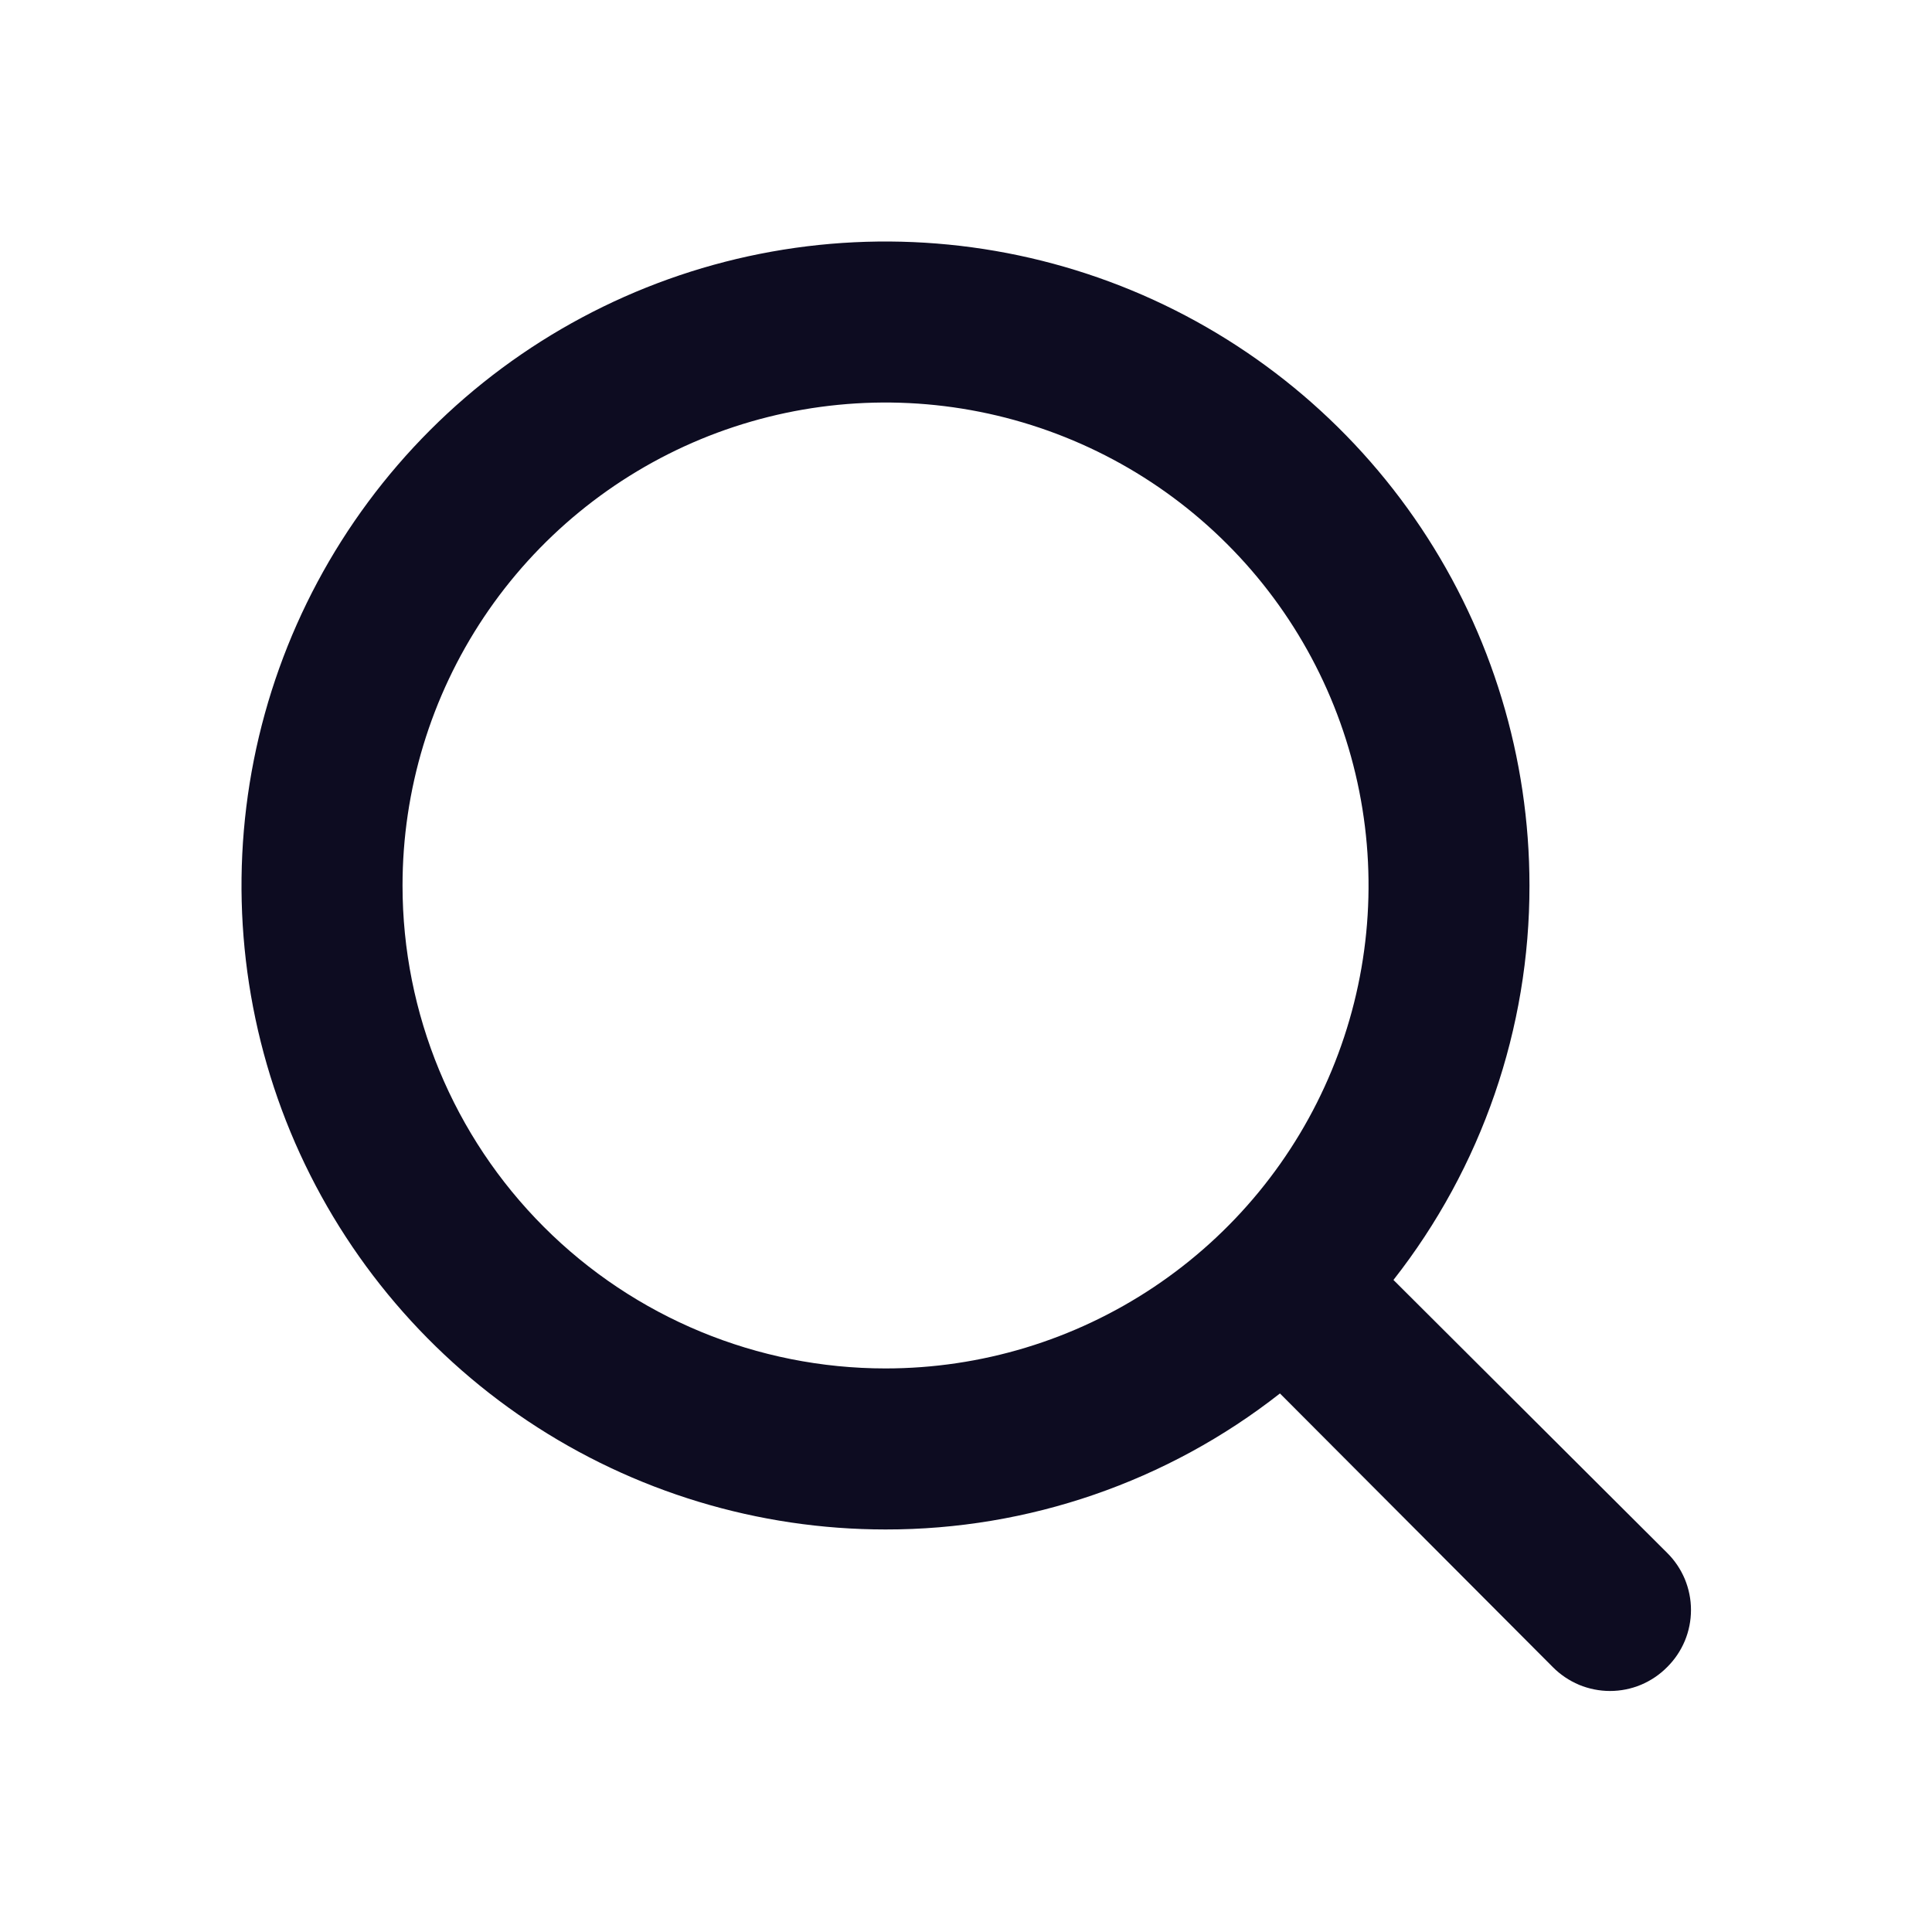
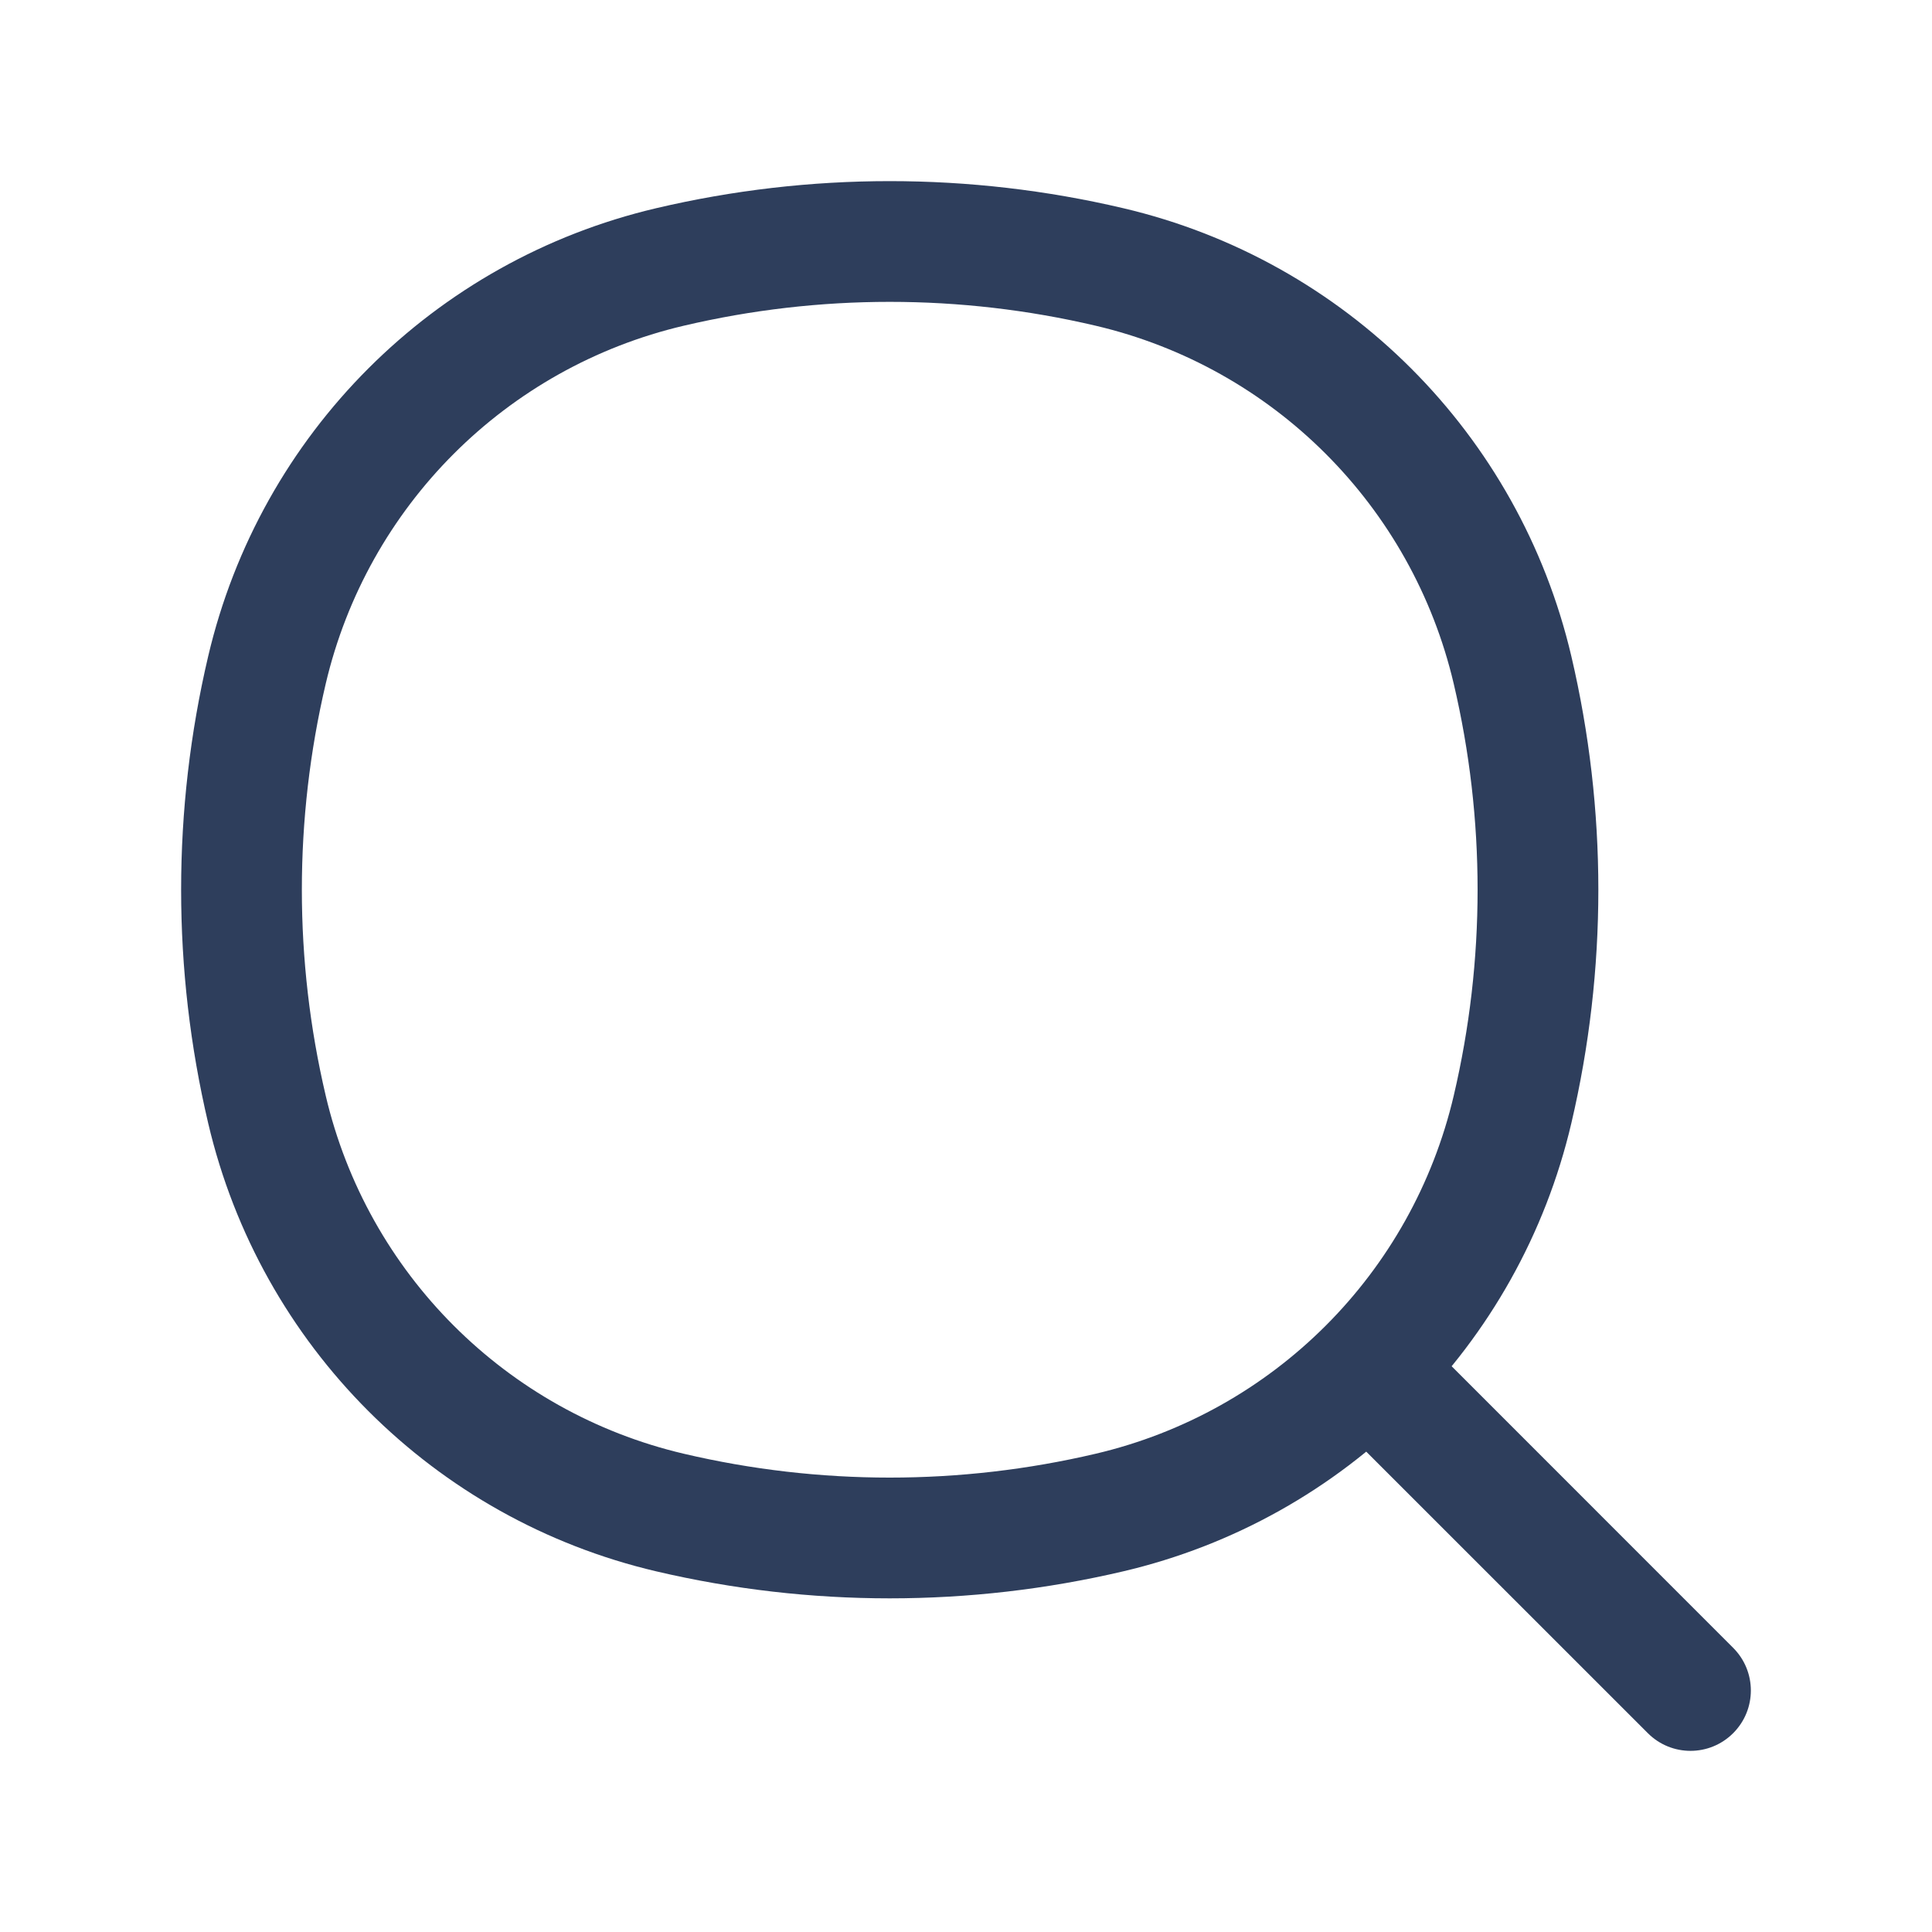
- <svg xmlns="http://www.w3.org/2000/svg" width="20" height="20" viewBox="0 0 20 20" fill="none">
-   <path d="M17.258 16.075L14.425 13.25C15.339 12.085 15.835 10.647 15.833 9.167C15.833 7.848 15.442 6.559 14.71 5.463C13.977 4.366 12.936 3.512 11.718 3.007C10.5 2.503 9.159 2.371 7.866 2.628C6.573 2.885 5.385 3.52 4.453 4.452C3.52 5.385 2.885 6.573 2.628 7.866C2.371 9.159 2.503 10.5 3.007 11.718C3.512 12.936 4.367 13.977 5.463 14.71C6.559 15.442 7.848 15.833 9.167 15.833C10.647 15.835 12.085 15.339 13.25 14.425L16.075 17.258C16.152 17.336 16.245 17.398 16.346 17.441C16.448 17.483 16.557 17.505 16.667 17.505C16.777 17.505 16.886 17.483 16.987 17.441C17.089 17.398 17.181 17.336 17.258 17.258C17.336 17.181 17.398 17.089 17.441 16.987C17.483 16.886 17.505 16.777 17.505 16.666C17.505 16.556 17.483 16.448 17.441 16.346C17.398 16.244 17.336 16.152 17.258 16.075ZM4.167 9.167C4.167 8.178 4.46 7.211 5.009 6.389C5.559 5.566 6.34 4.926 7.253 4.547C8.167 4.169 9.172 4.07 10.142 4.263C11.112 4.456 12.003 4.932 12.702 5.631C13.402 6.33 13.878 7.221 14.071 8.191C14.264 9.161 14.165 10.166 13.786 11.08C13.408 11.994 12.767 12.774 11.944 13.324C11.122 13.873 10.156 14.166 9.167 14.166C7.841 14.166 6.569 13.64 5.631 12.702C4.693 11.764 4.167 10.493 4.167 9.167Z" fill="#0D0C21" />
+ <svg xmlns="http://www.w3.org/2000/svg" width="24" height="24" viewBox="0 0 24 24" fill="none">
+   <path d="M3.316 13.781L4.046 13.61L3.316 13.781ZM3.316 8.324L4.046 8.495L3.316 8.324ZM18.789 8.324L19.52 8.153L18.789 8.324ZM18.789 13.781L19.52 13.952L18.789 13.781ZM13.781 18.789L13.61 18.059L13.781 18.789ZM8.324 18.789L8.153 19.52L8.324 18.789ZM8.324 3.316L8.153 2.586L8.324 3.316ZM13.781 3.316L13.952 2.586L13.781 3.316ZM20.47 21.53C20.763 21.823 21.237 21.823 21.53 21.53C21.823 21.237 21.823 20.763 21.53 20.47L20.47 21.53ZM4.046 13.61C3.651 11.928 3.651 10.177 4.046 8.495L2.586 8.153C2.138 10.06 2.138 12.045 2.586 13.952L4.046 13.61ZM18.059 8.495C18.454 10.177 18.454 11.928 18.059 13.61L19.52 13.952C19.967 12.045 19.967 10.06 19.52 8.153L18.059 8.495ZM13.61 18.059C11.928 18.454 10.177 18.454 8.495 18.059L8.153 19.52C10.06 19.967 12.045 19.967 13.952 19.52L13.61 18.059ZM8.495 4.046C10.177 3.651 11.928 3.651 13.61 4.046L13.952 2.586C12.045 2.138 10.06 2.138 8.153 2.586L8.495 4.046ZM8.495 18.059C6.288 17.541 4.564 15.818 4.046 13.61L2.586 13.952C3.234 16.715 5.39 18.872 8.153 19.52L8.495 18.059ZM13.952 19.52C16.715 18.872 18.872 16.715 19.52 13.952L18.059 13.61C17.541 15.818 15.818 17.541 13.61 18.059L13.952 19.52ZM13.61 4.046C15.818 4.564 17.541 6.288 18.059 8.495L19.52 8.153C18.872 5.39 16.715 3.234 13.952 2.586L13.61 4.046ZM8.153 2.586C5.39 3.234 3.234 5.39 2.586 8.153L4.046 8.495C4.564 6.288 6.288 4.564 8.495 4.046L8.153 2.586ZM16.805 17.866L20.47 21.53L21.53 20.47L17.866 16.805L16.805 17.866Z" fill="#2E3E5C" />
</svg>
